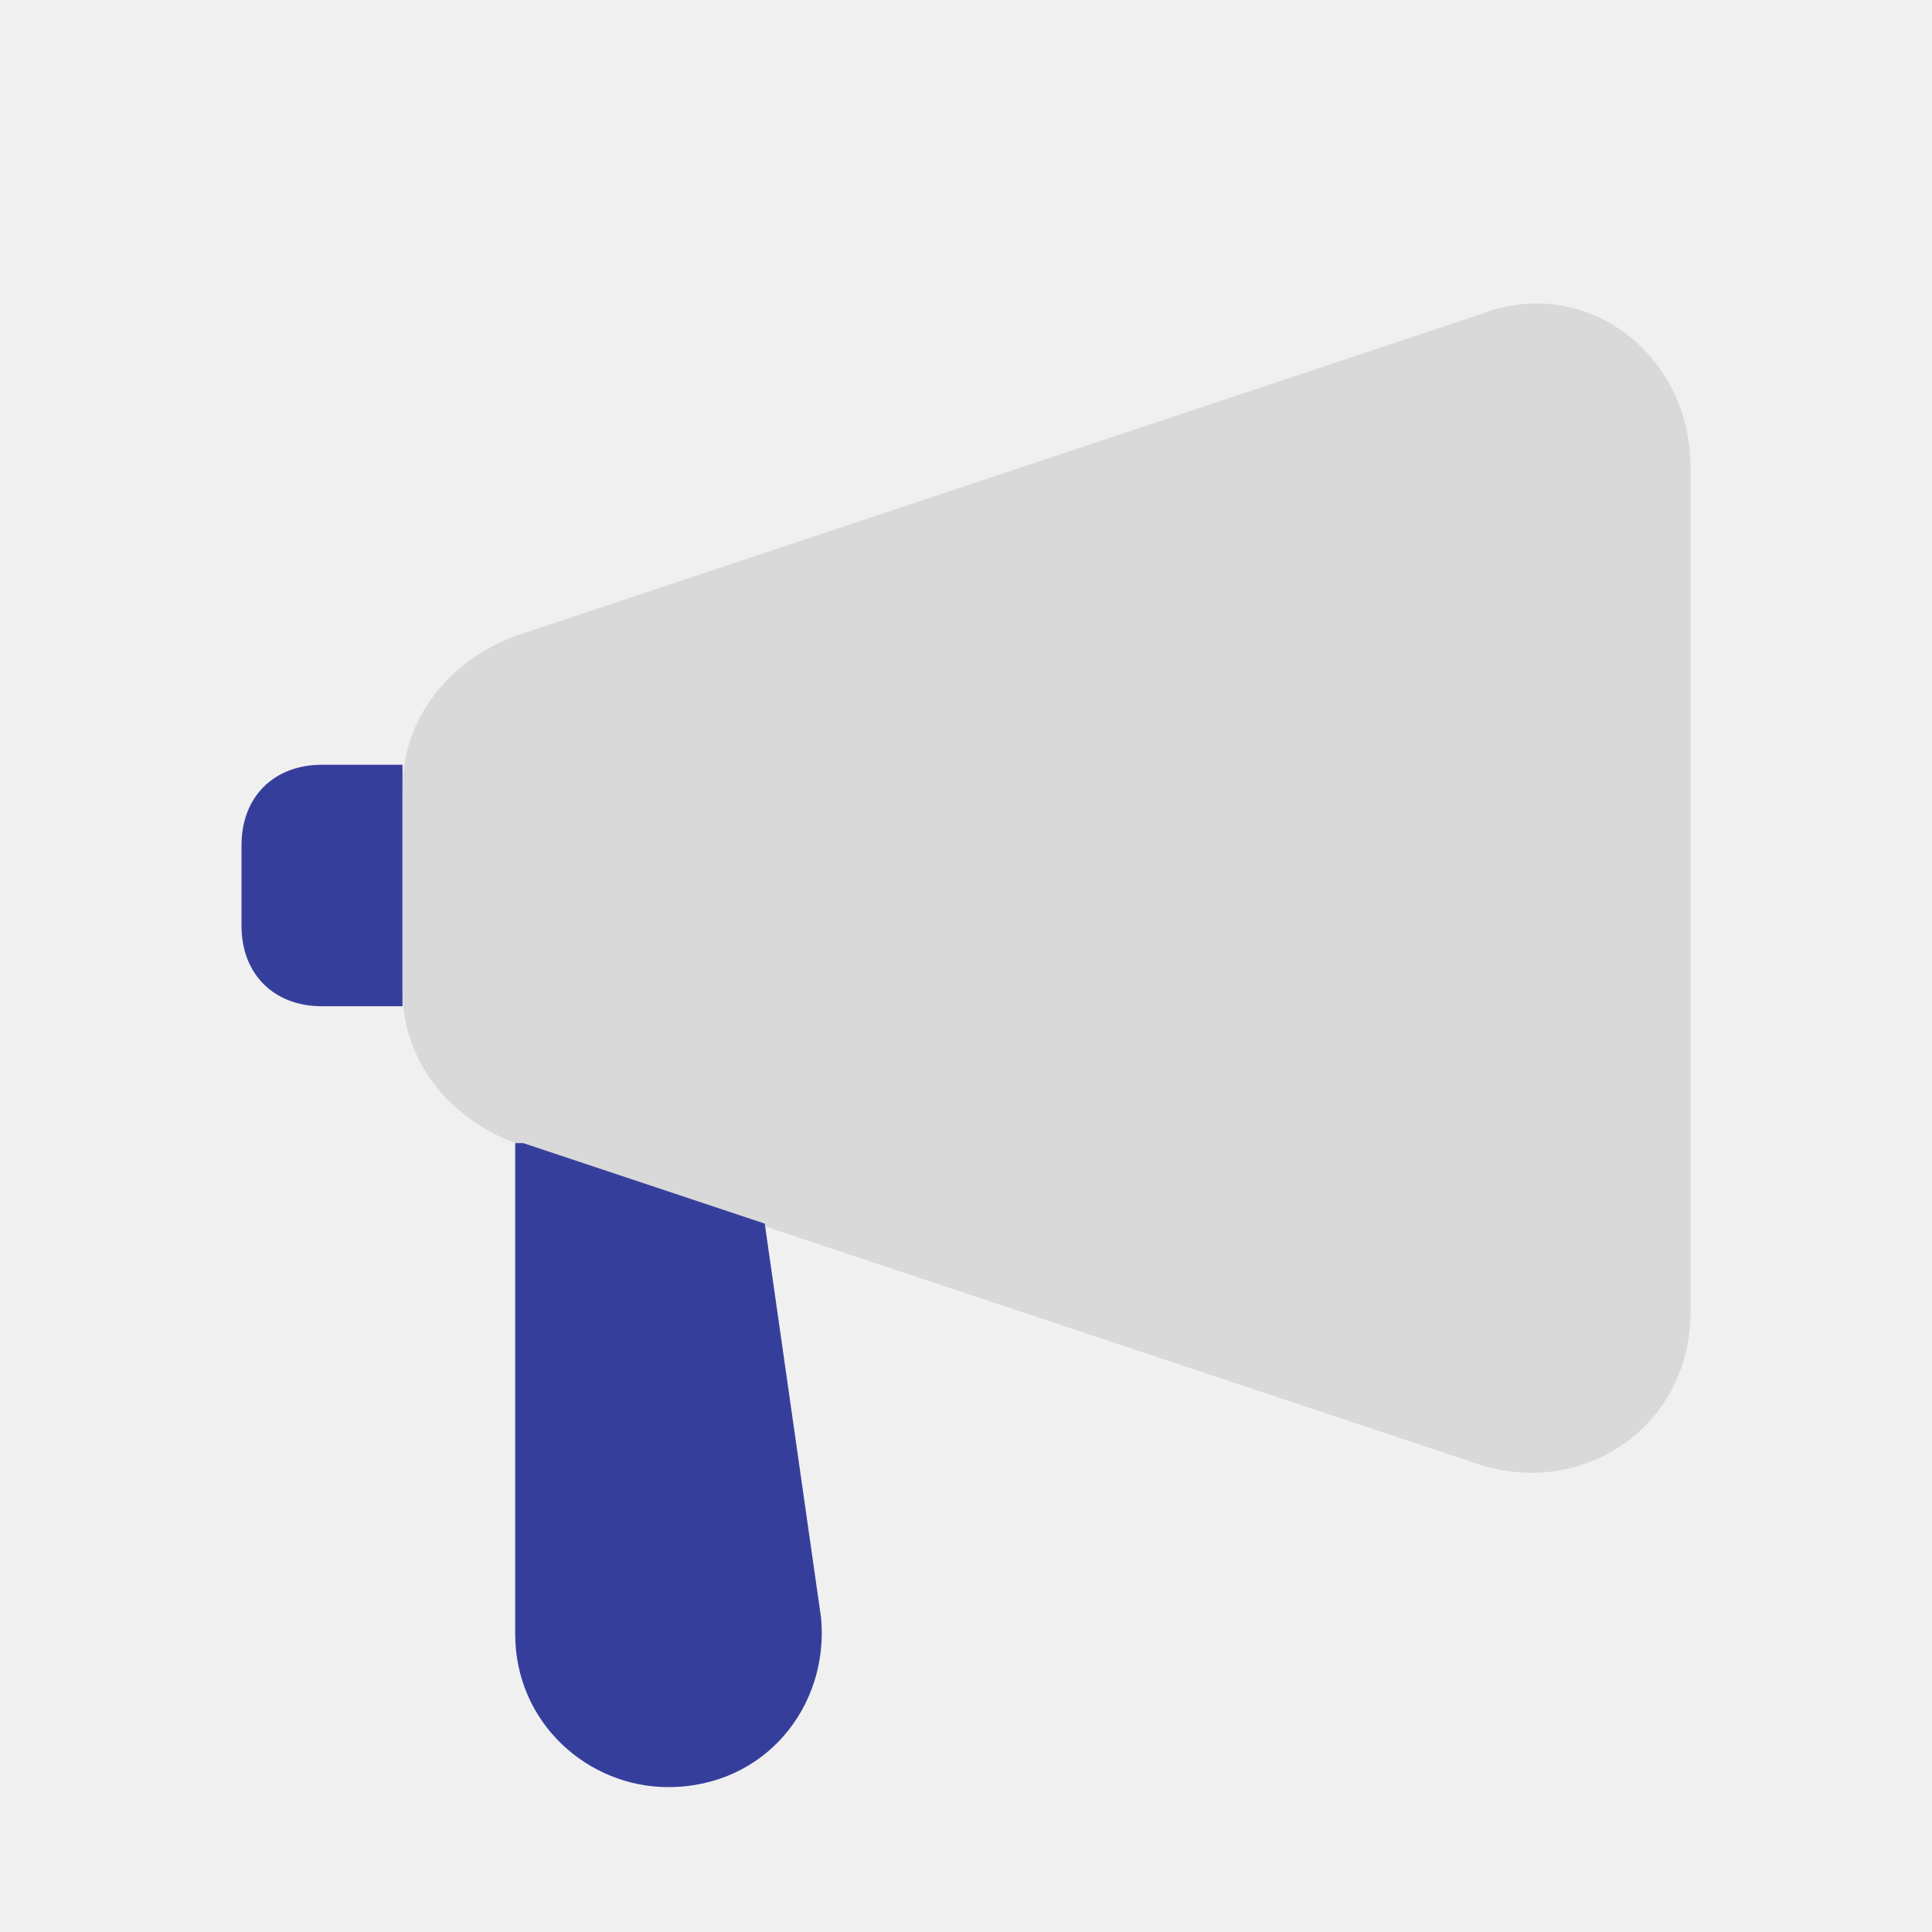
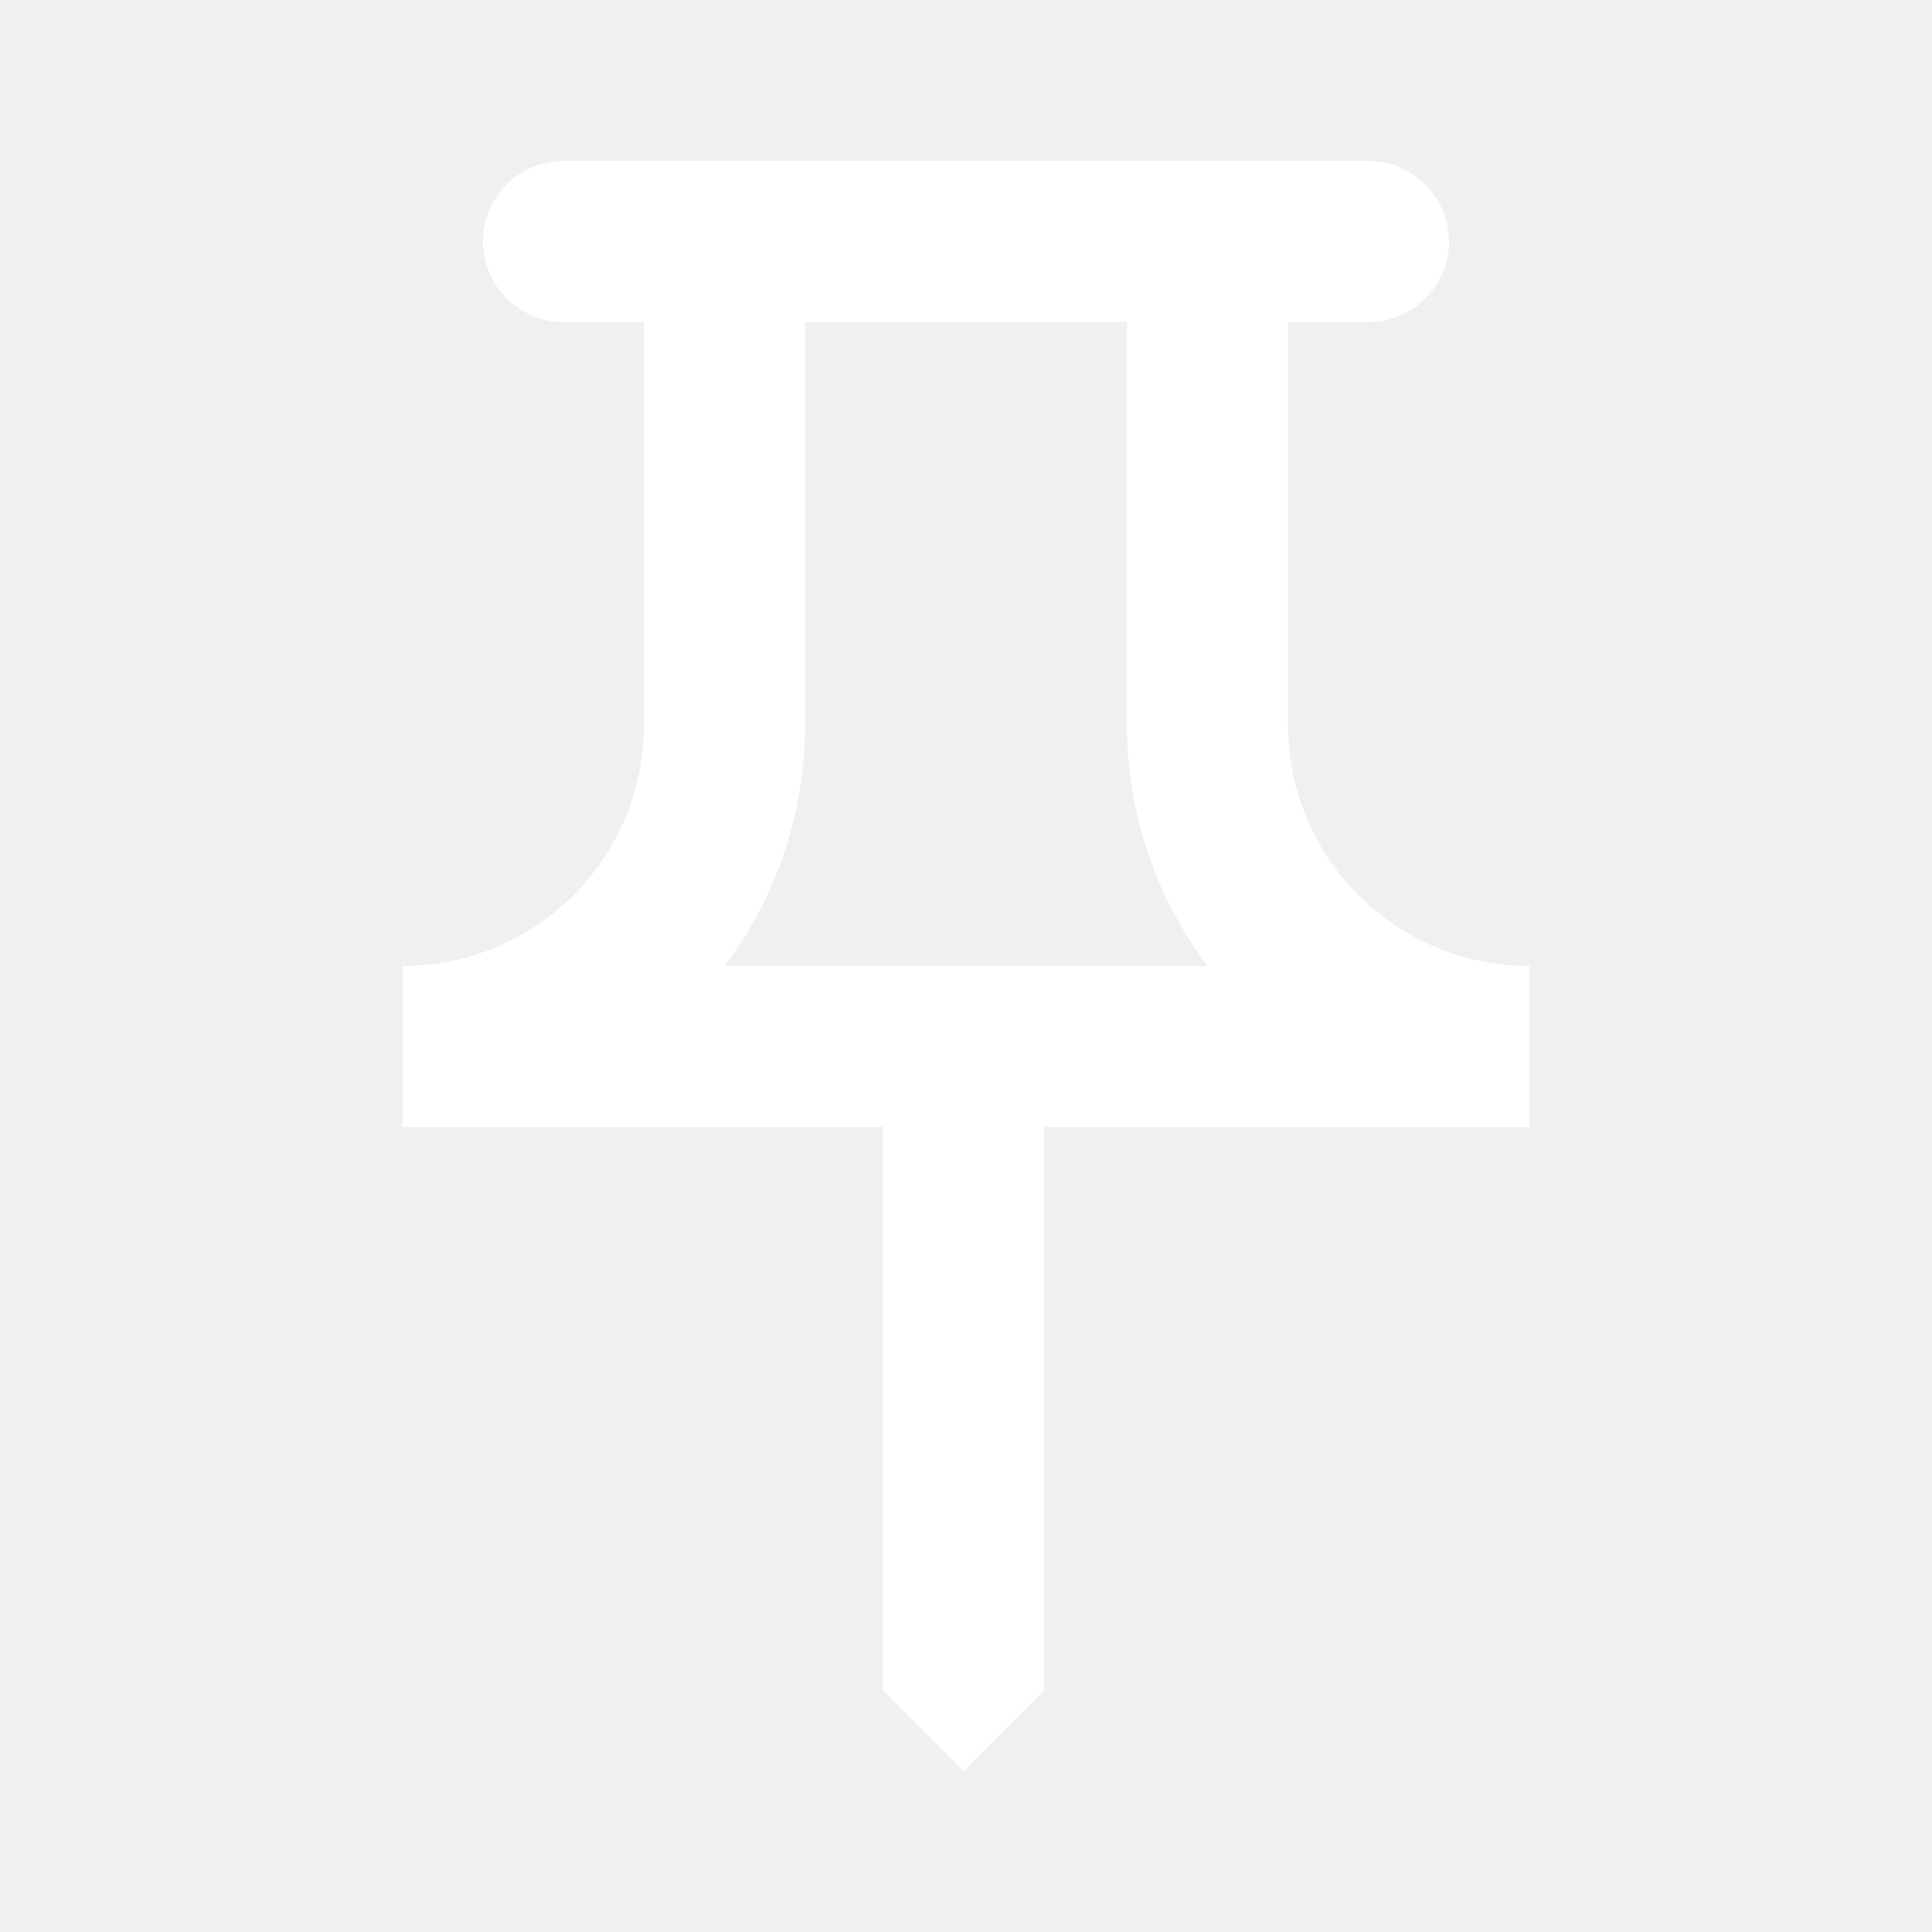
- <svg xmlns="http://www.w3.org/2000/svg" width="24" height="24" viewBox="0 0 24 24" fill="none">
-   <path d="M5 9.5V12.5H4C3.4 12.5 3 12.1 3 11.5V10.5C3 9.9 3.4 9.5 4 9.5H5Z" fill="#353F9B" />
-   <path d="M5 9.8C5 8.9 5.6 8.2 6.4 7.9L18.4 3.9C19.7 3.4 21 4.4 21 5.8V16.3C21 17.7 19.7 18.6 18.4 18.2L6.4 14.2C5.6 13.9 5 13.2 5 12.3V9.8Z" fill="#D9D9D9" />
-   <path d="M6.5 14.2L9.5 15.2L10.2 20.1C10.3 21.2 9.5 22.2 8.3 22.2C7.3 22.2 6.4 21.4 6.4 20.3V14.2H6.5Z" fill="#353F9B" />
+ <svg xmlns="http://www.w3.org/2000/svg" width="16" height="16" viewBox="0 0 16 16" fill="none">
+   <path d="M9.333 2.667V6C9.333 6.747 9.58 7.44 10 8H6C6.433 7.427 6.667 6.733 6.667 6V2.667H9.333ZM11.333 1.333H4.667C4.3 1.333 4 1.633 4 2C4 2.367 4.3 2.667 4.667 2.667H5.333V6C5.333 7.107 4.44 8 3.333 8V9.333H7.313V14L7.98 14.667L8.647 14V9.333H12.667V8C11.56 8 10.667 7.107 10.667 6V2.667H11.333C11.7 2.667 12 2.367 12 2C12 1.633 11.7 1.333 11.333 1.333Z" fill="white" />
</svg>
